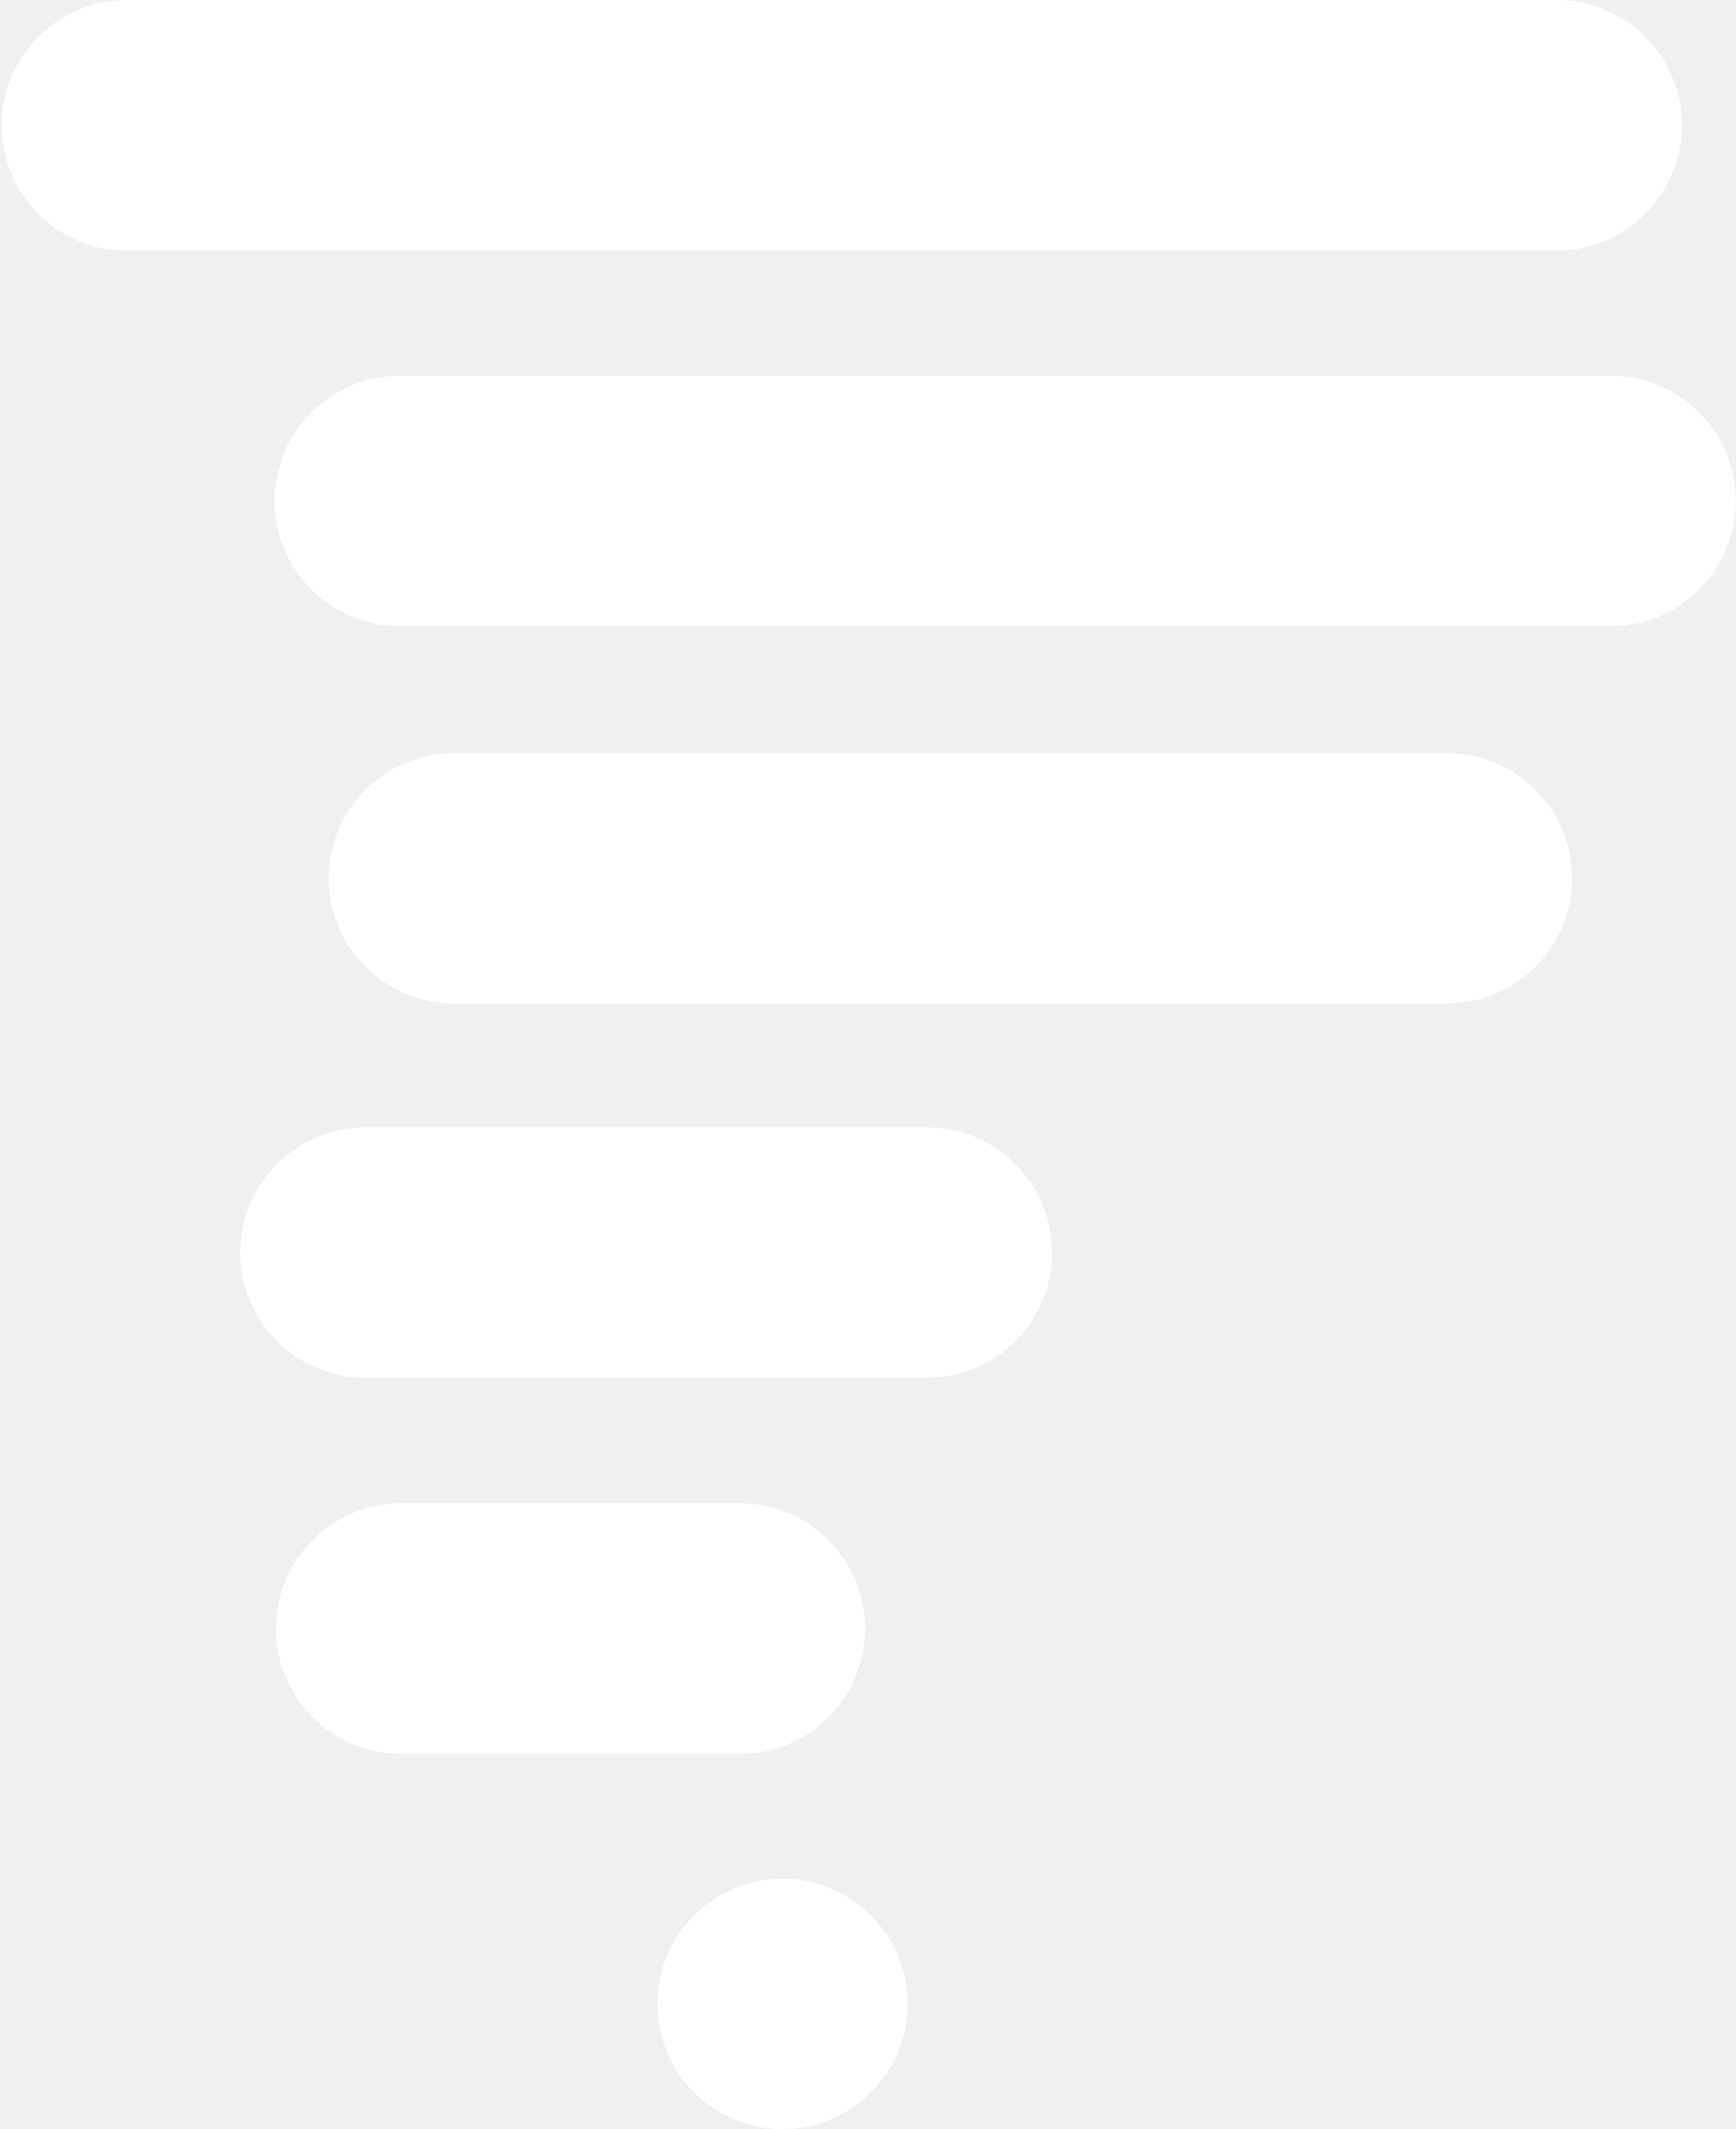
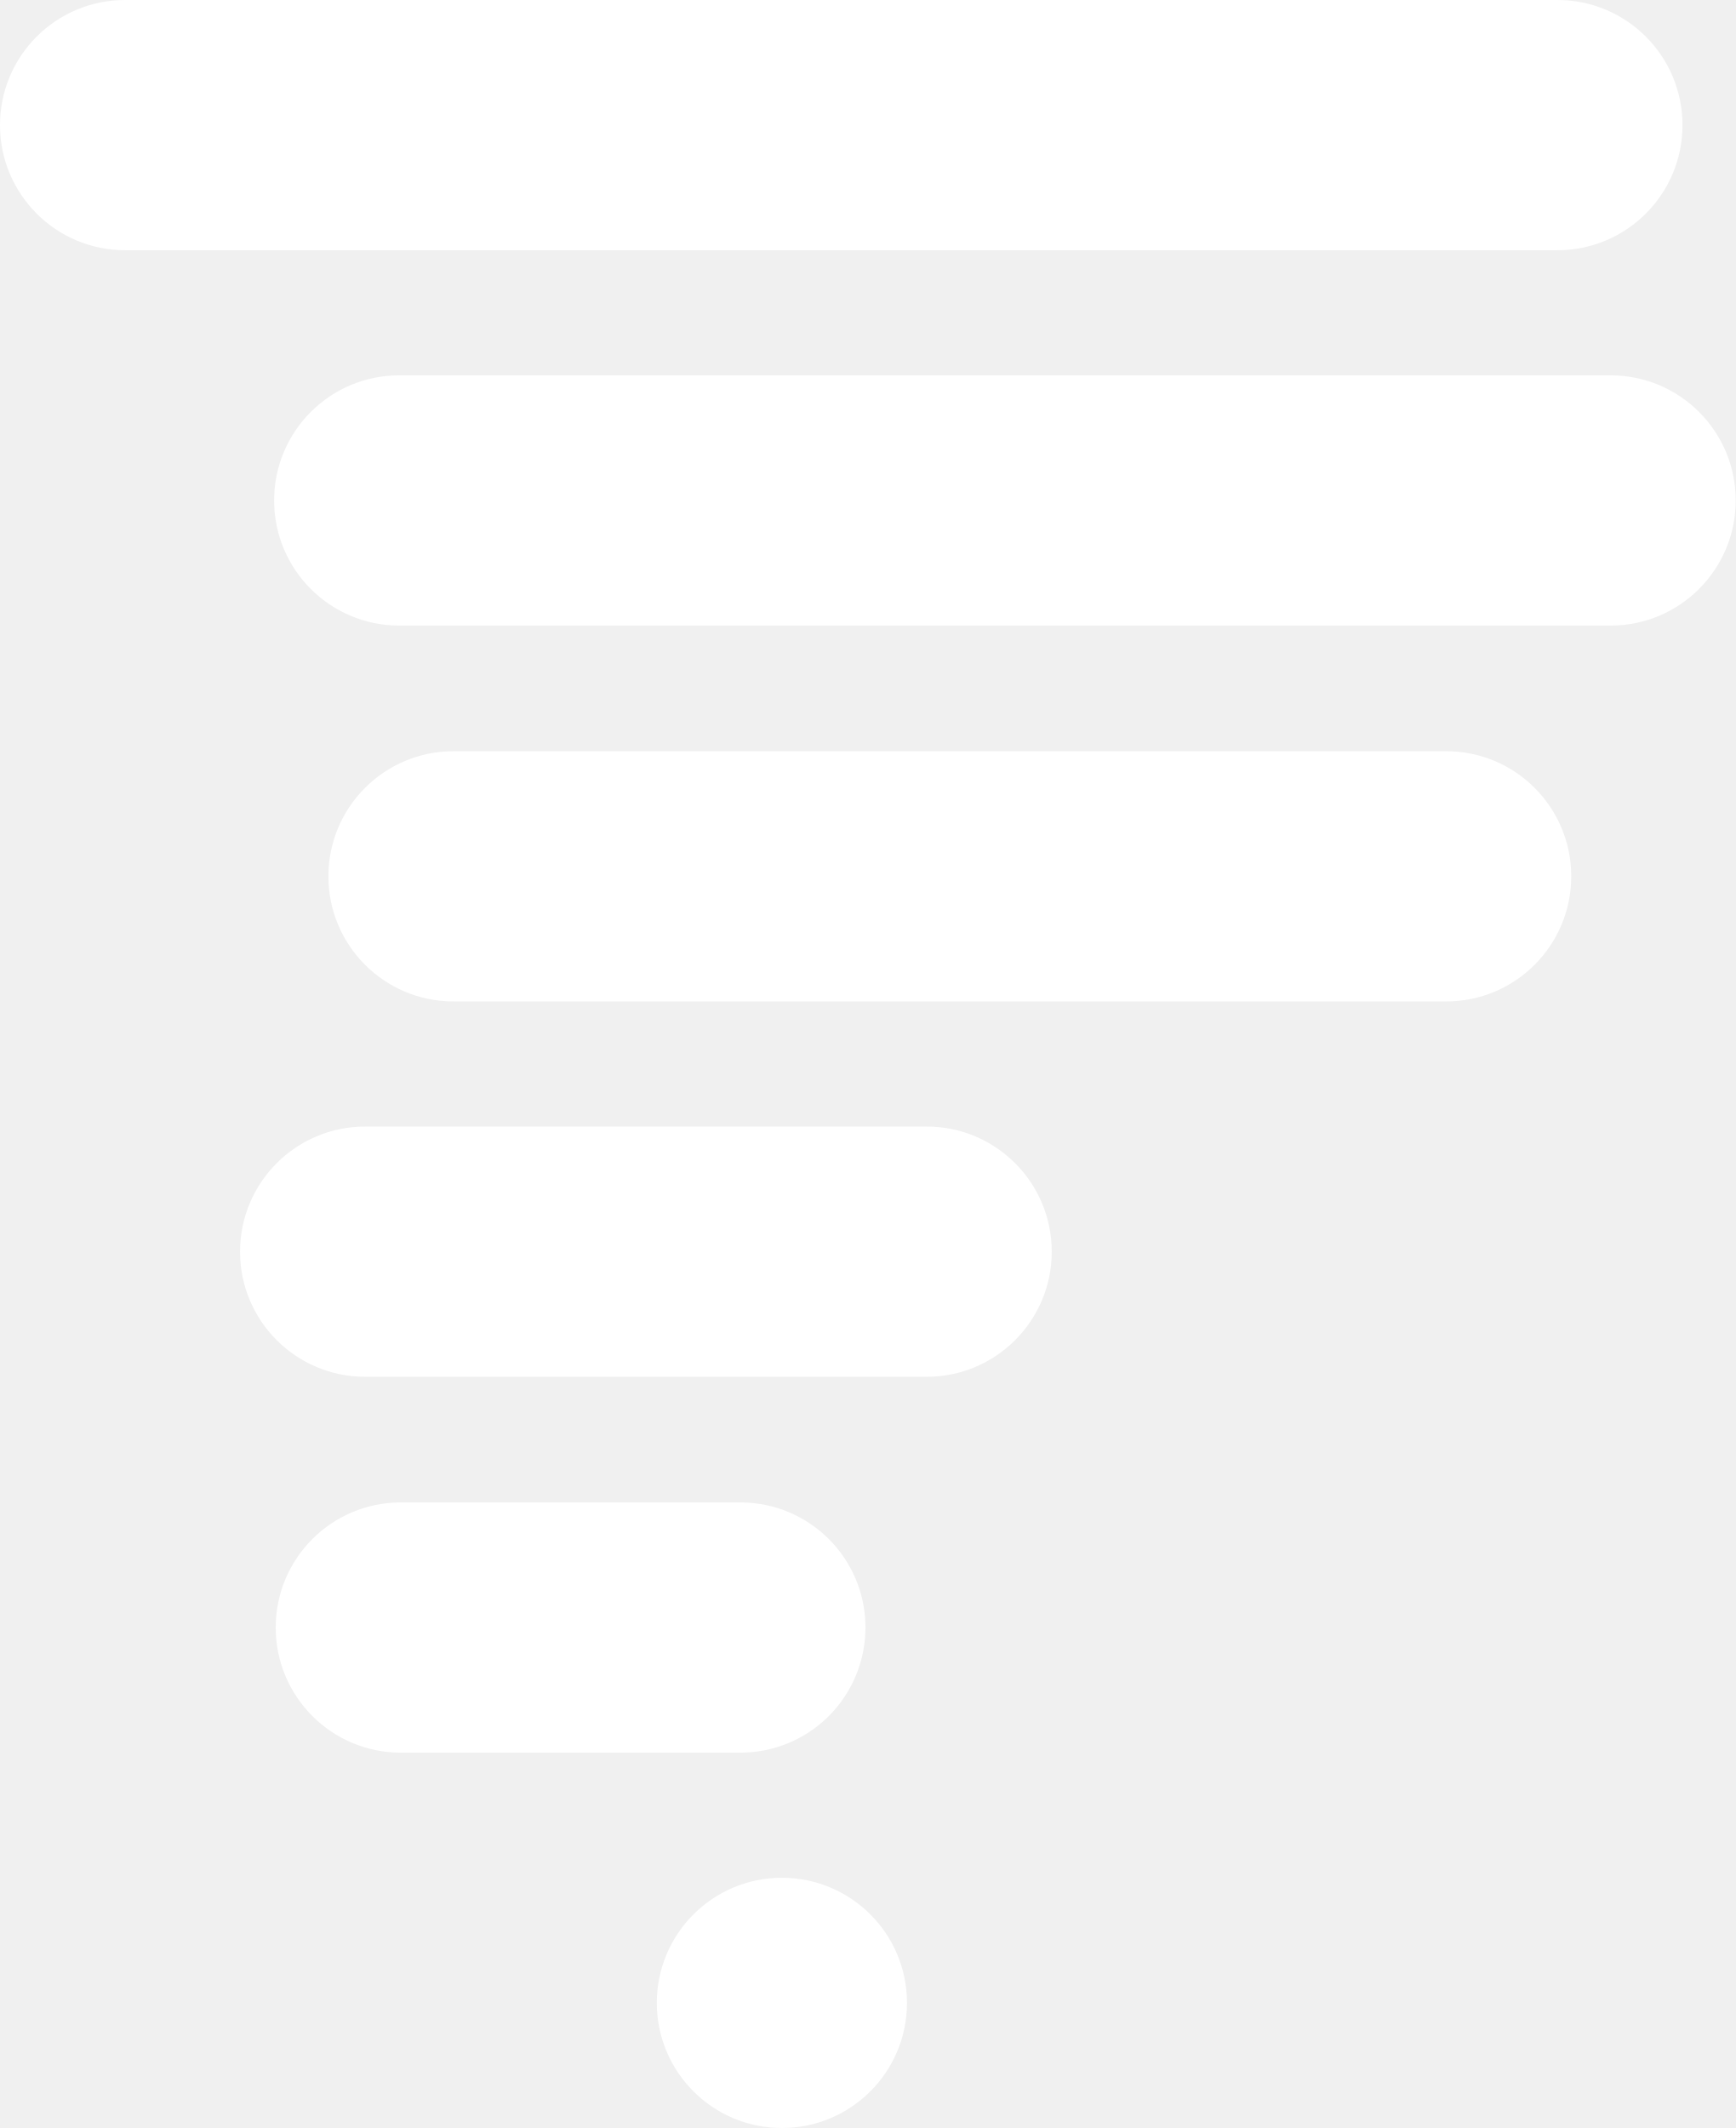
- <svg xmlns="http://www.w3.org/2000/svg" width="46.89" height="57.5" viewBox="0 0 46.89 57.5">
+ <svg xmlns="http://www.w3.org/2000/svg" width="32.6" height="39.97" viewBox="0 0 32.6 39.97">
  <defs>
    <style>.cls-1{isolation:isolate;}.cls-2,.cls-3{mix-blend-mode:multiply;}.cls-3{fill:#fff;}</style>
  </defs>
  <g class="cls-1">
    <g id="Layer_1" data-name="Layer 1">
      <g class="cls-2">
-         <path class="cls-3" d="M31.71,52.4a3.38,3.38,0,1,0,3.38,3.38A3.39,3.39,0,0,0,31.71,52.4Z" transform="translate(-10.57 -1.66)" />
-         <path class="cls-3" d="M33.94,45.64a3.39,3.39,0,0,0-3.39-3.38H21.41a3.38,3.38,0,0,0,0,6.77h9.15A3.38,3.38,0,0,0,33.94,45.64Z" transform="translate(-10.57 -1.66)" />
-         <path class="cls-3" d="M35.61,32.11H20.44a3.38,3.38,0,0,0,0,6.76H35.61A3.38,3.38,0,1,0,35.61,32.11Z" transform="translate(-10.57 -1.66)" />
-         <path class="cls-3" d="M49.66,22H22.83a3.38,3.38,0,1,0,0,6.76H49.66A3.38,3.38,0,0,0,49.66,22Z" transform="translate(-10.57 -1.66)" />
-         <path class="cls-3" d="M54.08,11.81H21.37a3.38,3.38,0,0,0,0,6.76H54.08A3.38,3.38,0,1,0,54.08,11.81Z" transform="translate(-10.57 -1.66)" />
-         <path class="cls-3" d="M52.62,8.43a3.38,3.38,0,0,0,0-6.77H14a3.38,3.38,0,1,0,0,6.77H52.62Z" transform="translate(-10.57 -1.66)" />
+         <circle class="cls-3" cx="14.69" cy="37.62" r="2.35" />
+         <path class="cls-3" d="M19,40.26a2.35,2.35,0,0,0-2.35-2.35H10.27a2.35,2.35,0,0,0,0,4.7h6.36A2.35,2.35,0,0,0,19,40.26Z" transform="translate(-2.74 -9.69)" />
+         <path class="cls-3" d="M20.15,30.85H9.6a2.35,2.35,0,0,0,0,4.7H20.15A2.35,2.35,0,1,0,20.15,30.85Z" transform="translate(-2.74 -9.69)" />
+         <path class="cls-3" d="M29.91,23.8H11.26a2.35,2.35,0,1,0,0,4.7H29.91A2.35,2.35,0,0,0,29.91,23.8Z" transform="translate(-2.74 -9.69)" />
+         <path class="cls-3" d="M33,16.74H10.24a2.35,2.35,0,0,0,0,4.7H33A2.35,2.35,0,1,0,33,16.74Z" transform="translate(-2.74 -9.69)" />
+         <path class="cls-3" d="M32,14.39a2.35,2.35,0,0,0,0-4.7H5.09a2.35,2.35,0,1,0,0,4.7H32Z" transform="translate(-2.74 -9.69)" />
      </g>
    </g>
  </g>
</svg>
